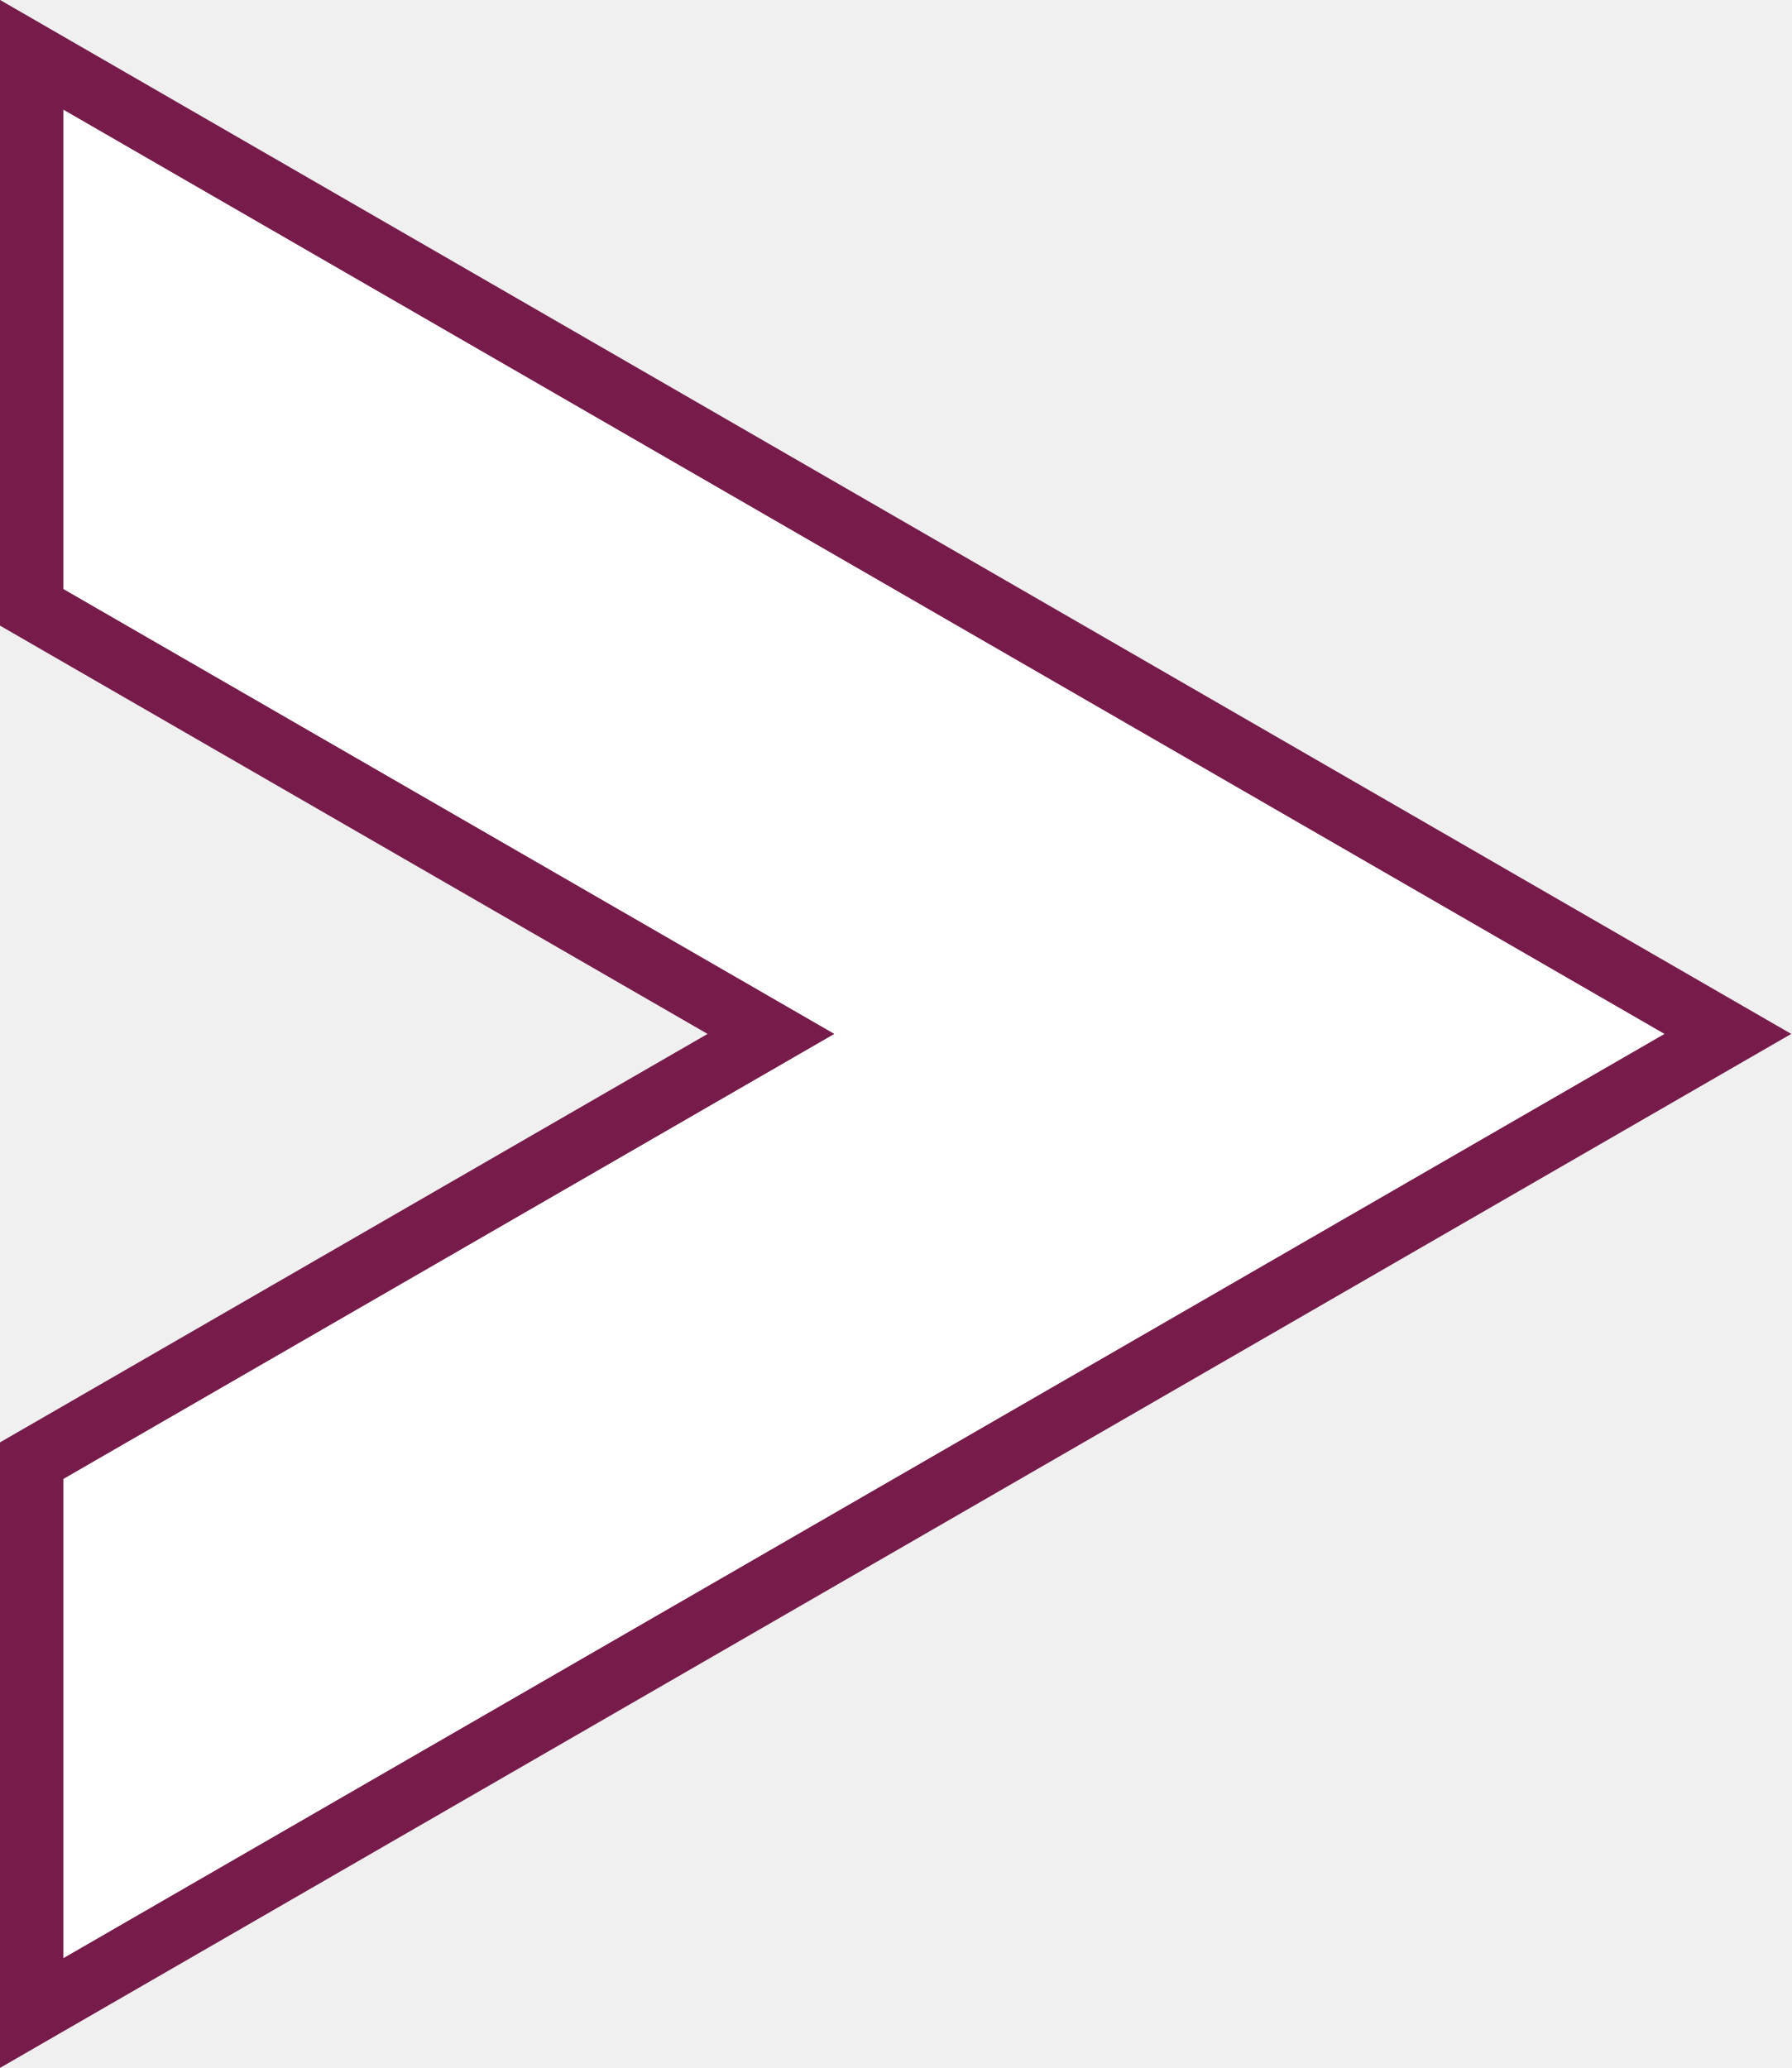
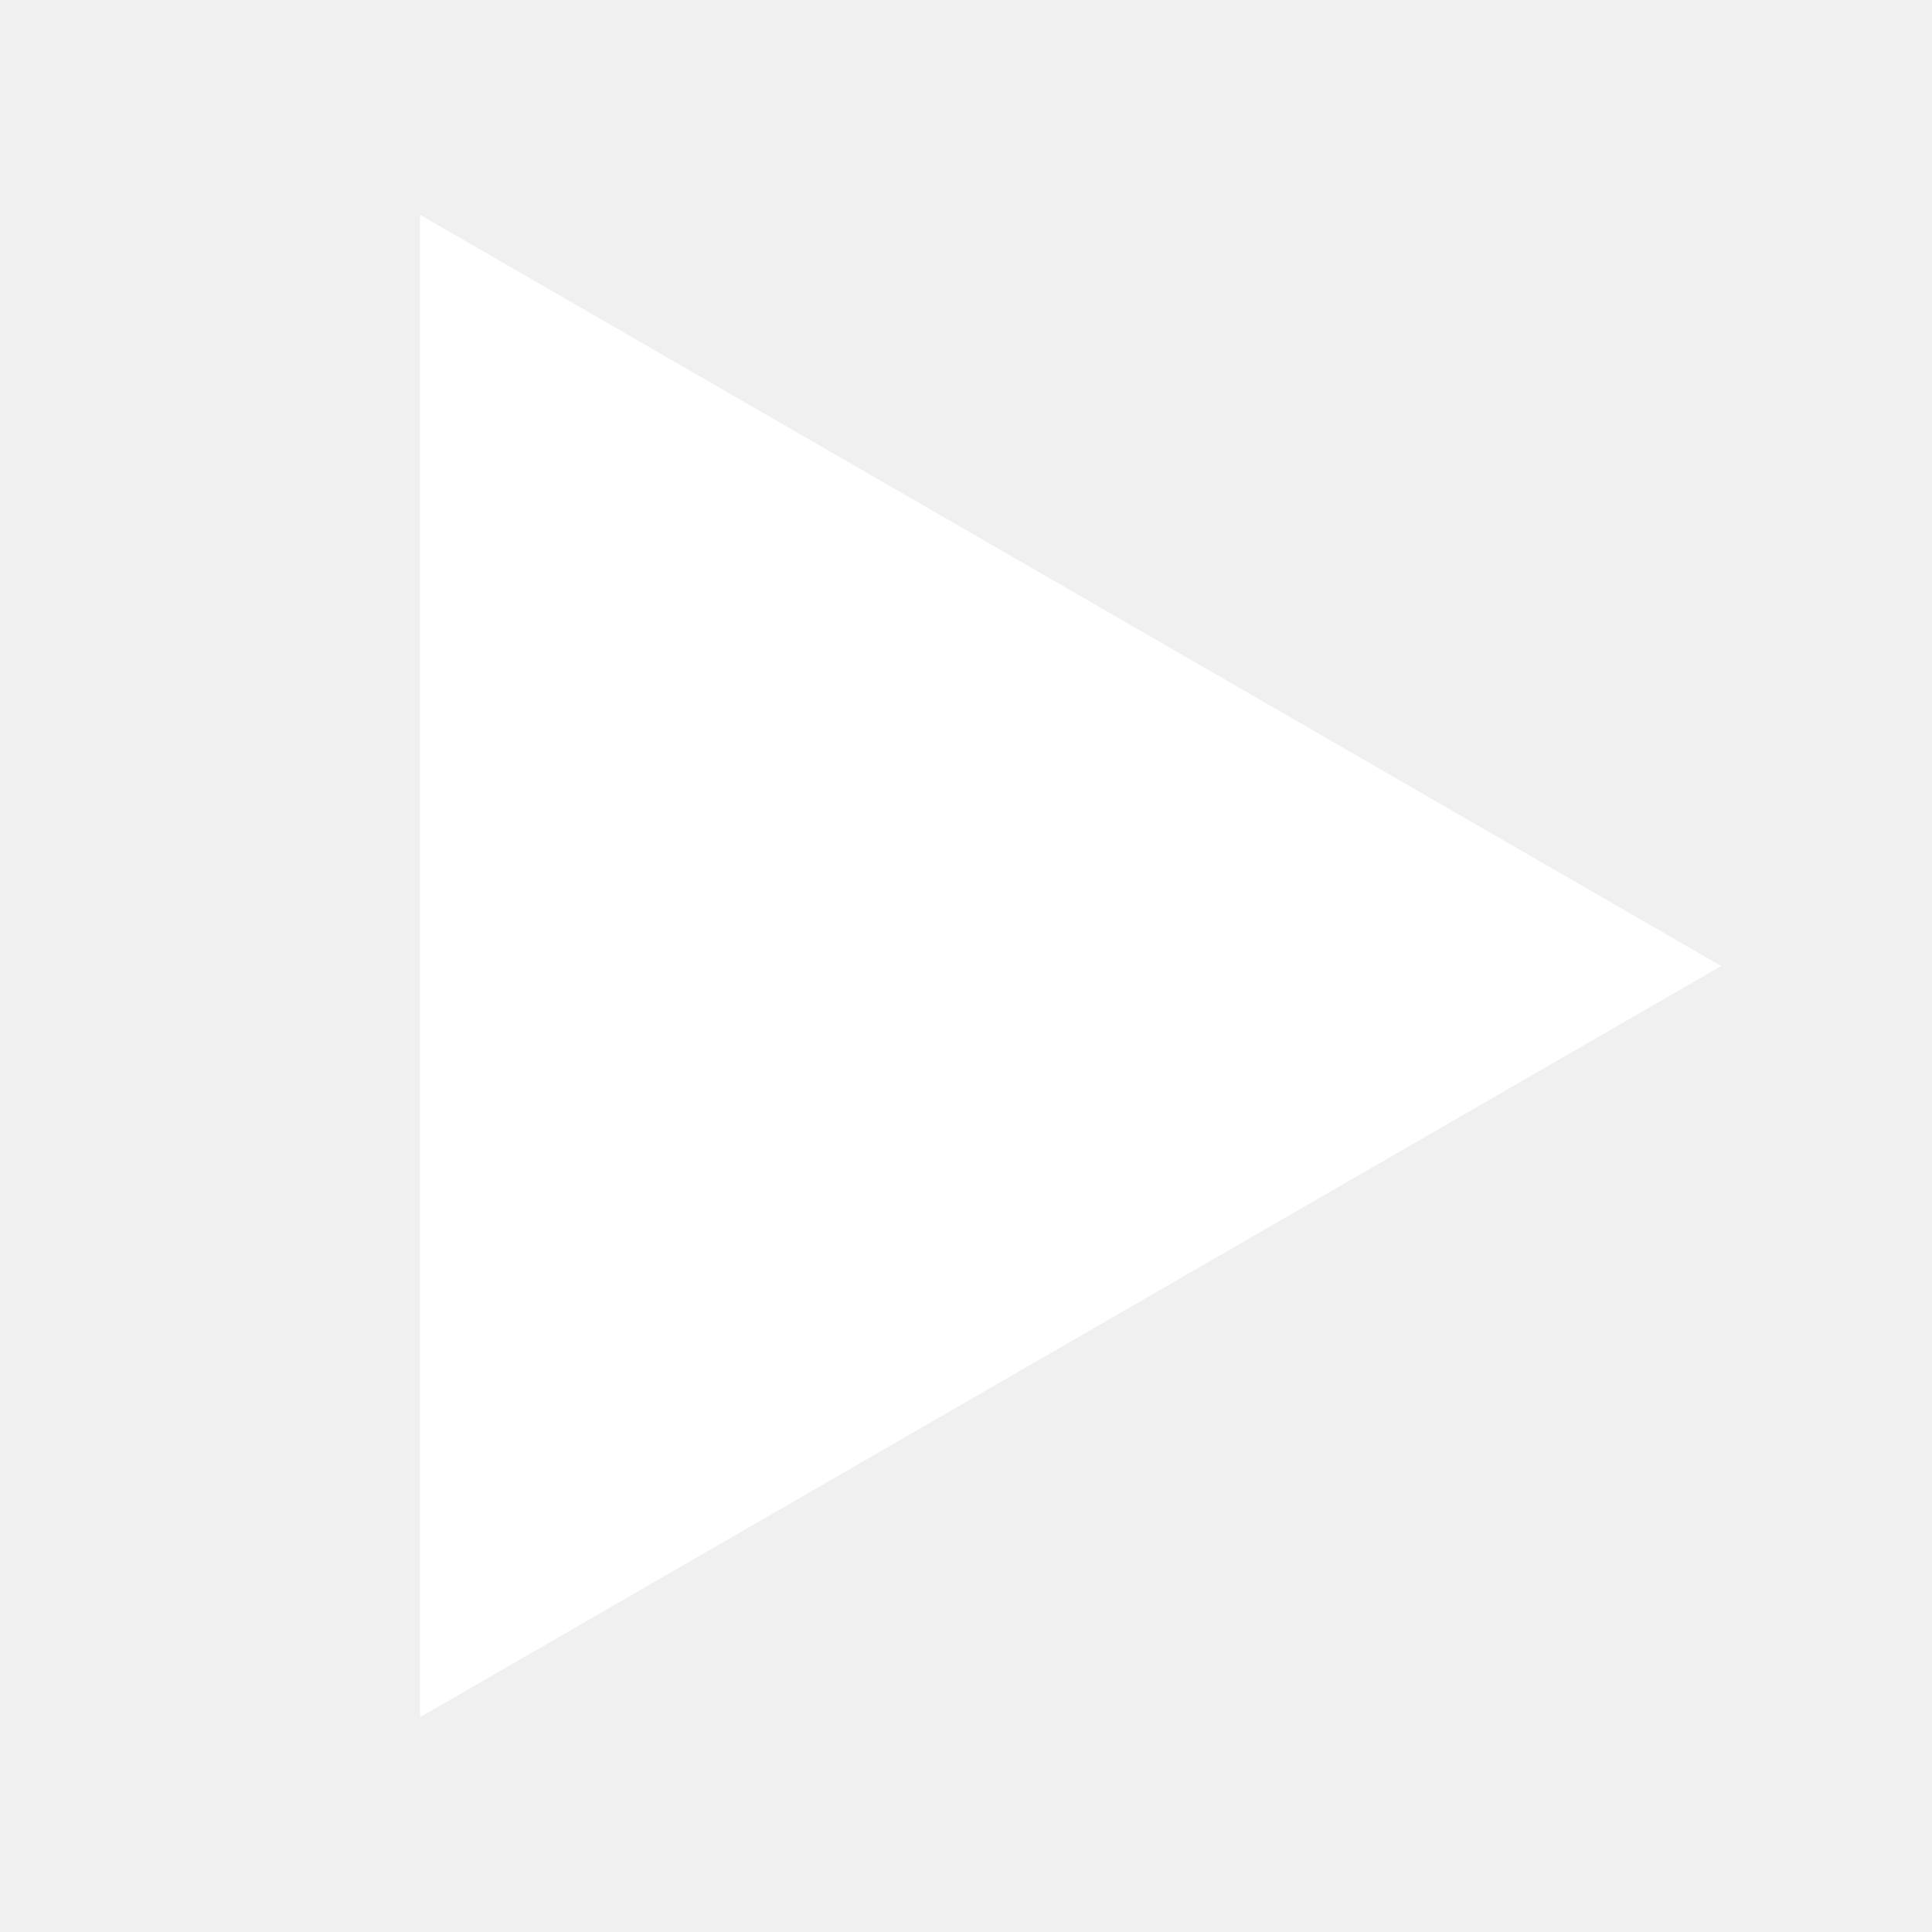
- <svg xmlns="http://www.w3.org/2000/svg" id="레이어_1" data-name="레이어 1" viewBox="0 0 113.06 130.55">
-   <defs>
-     <style>.cls-1{fill:#fff;stroke:#771b4a;stroke-miterlimit:10;stroke-width:4px;}</style>
-   </defs>
-   <polygon class="cls-1" points="2 3.46 2 38.34 48.66 65.27 2 92.21 2 127.08 109.06 65.27 2 3.46" />
+ <svg xmlns="http://www.w3.org/2000/svg" version="1.1" x="0px" y="0px" width="300px" height="300px" viewBox="0 0 300 300" enable-background="new 0 0 300 300" xml:space="preserve">
+   <g id="background" display="none">
+     <rect display="inline" width="300" height="300" />
+   </g>
+   <g id="Layer_2">
+     <polygon fill="#FFFFFF" points="65.219,33.352 267.258,150 65.219,266.648  " />
+   </g>
</svg>
